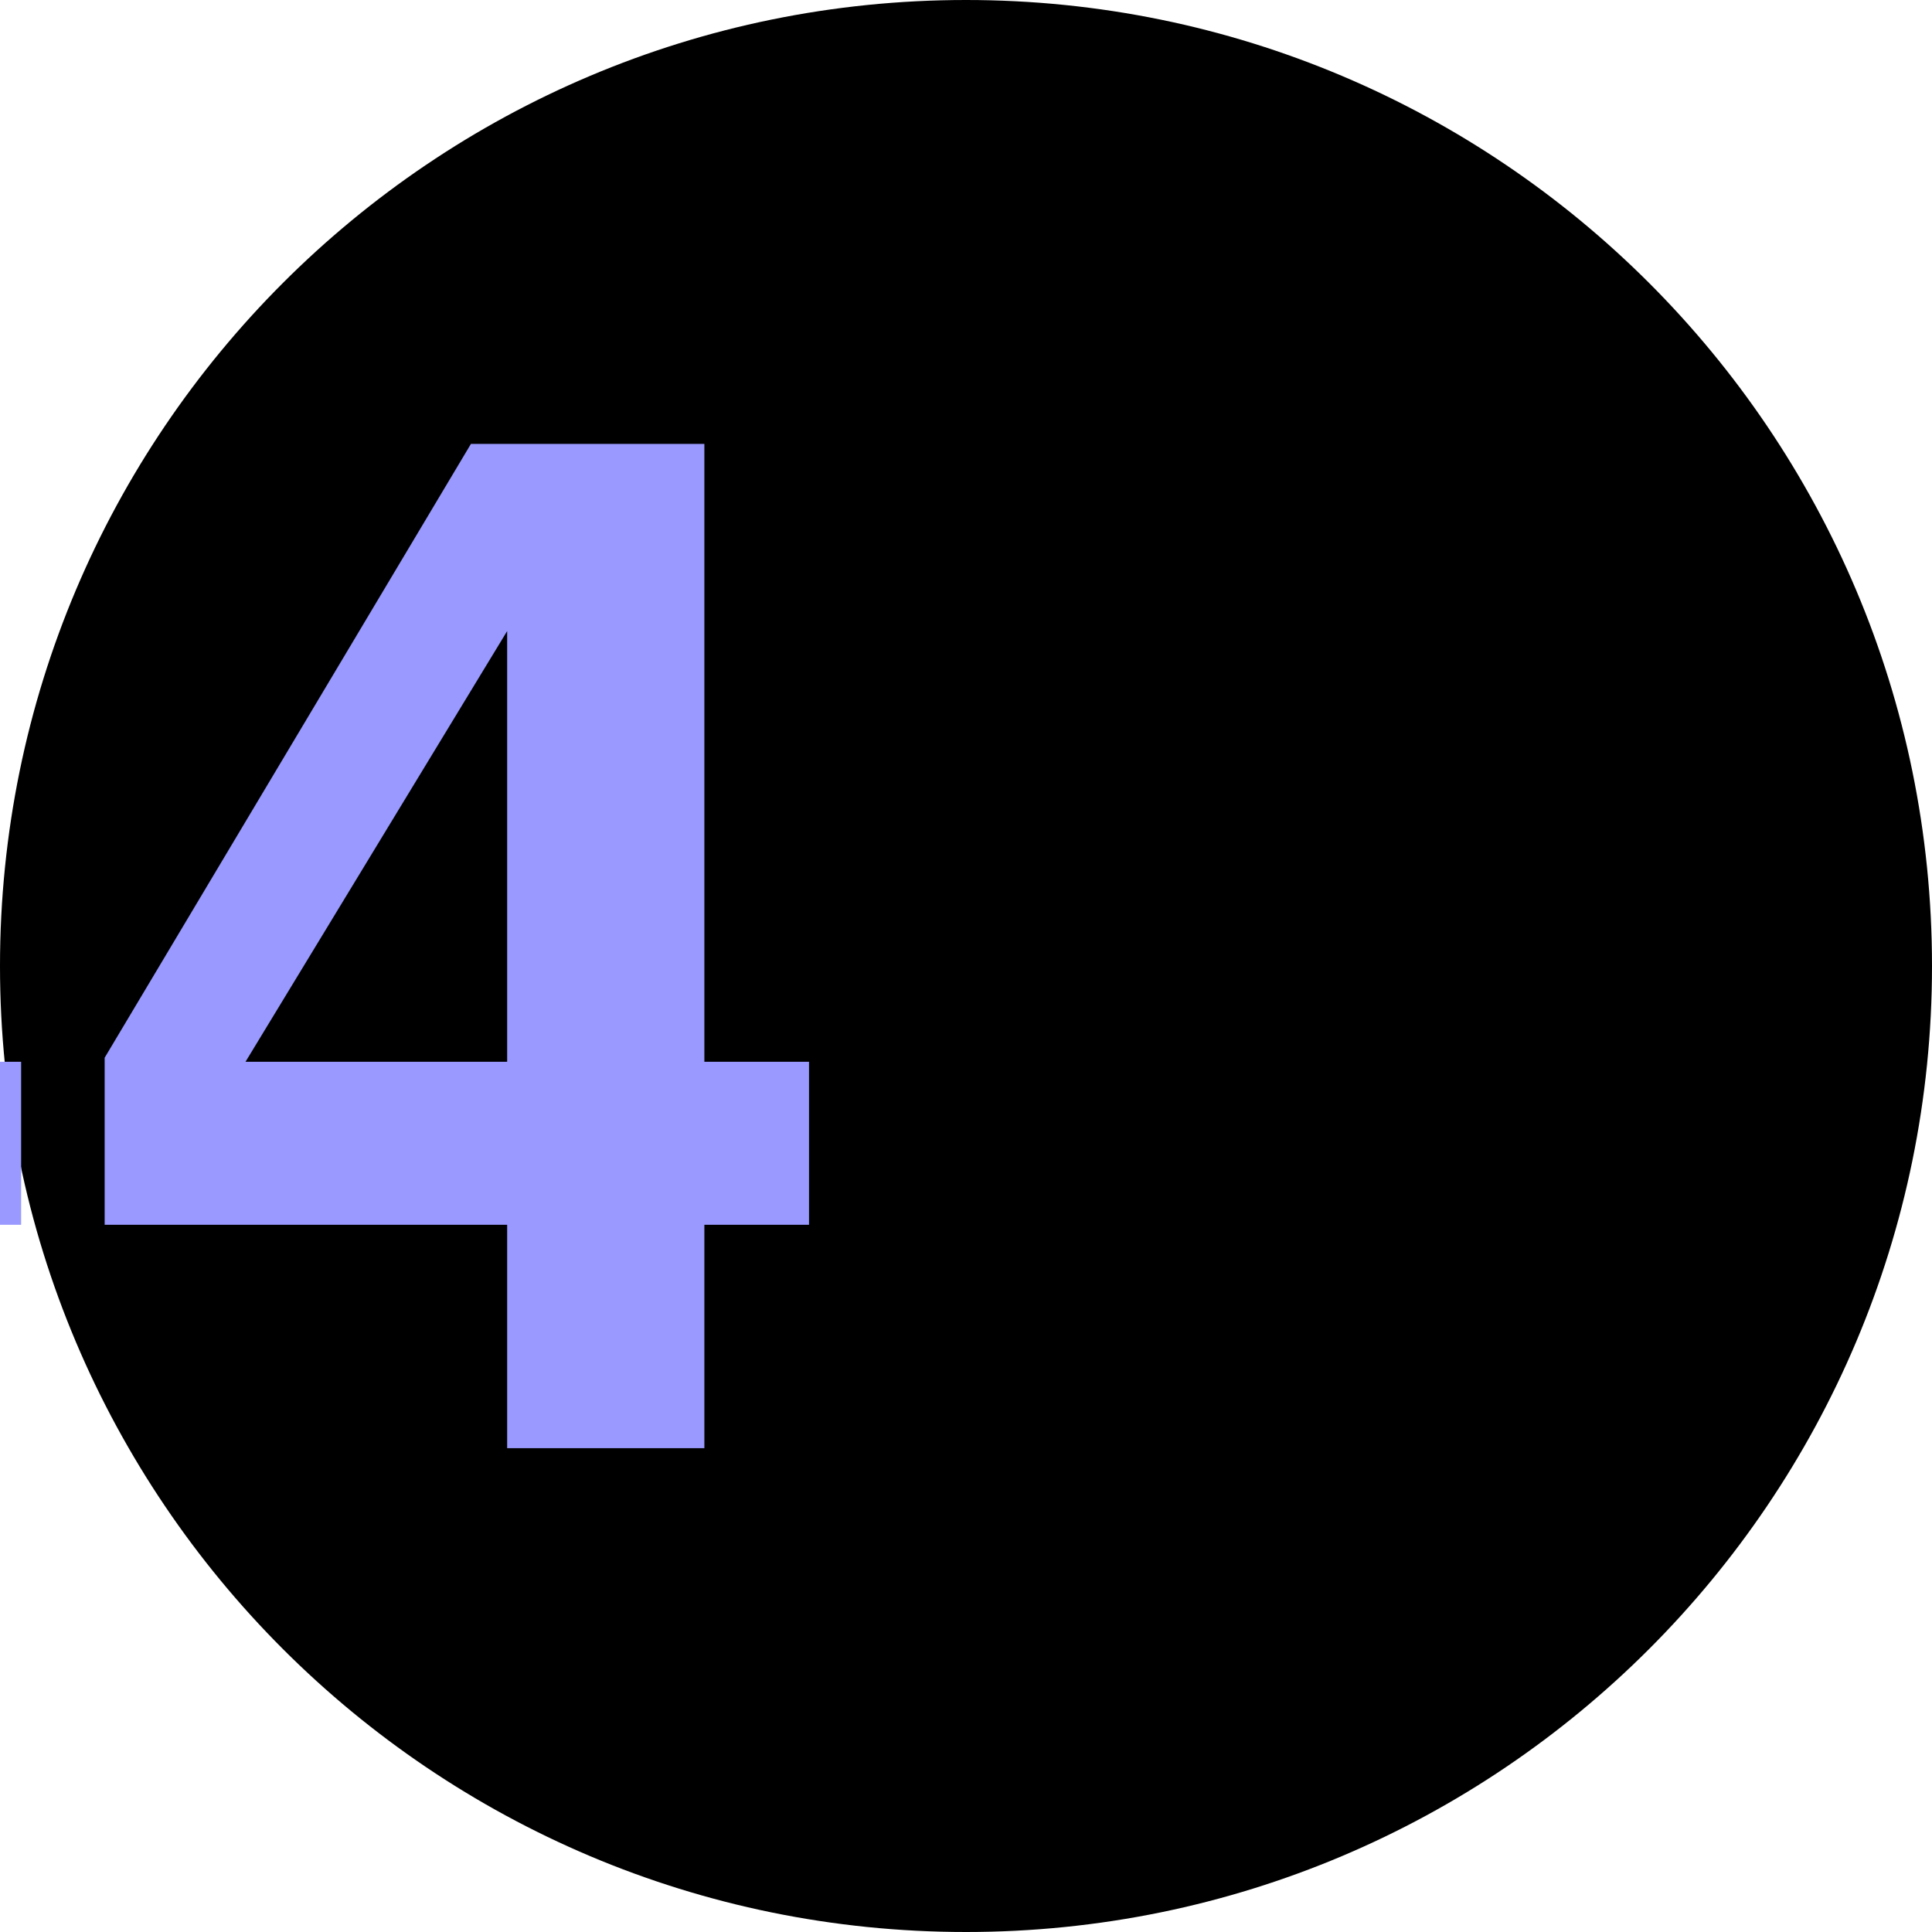
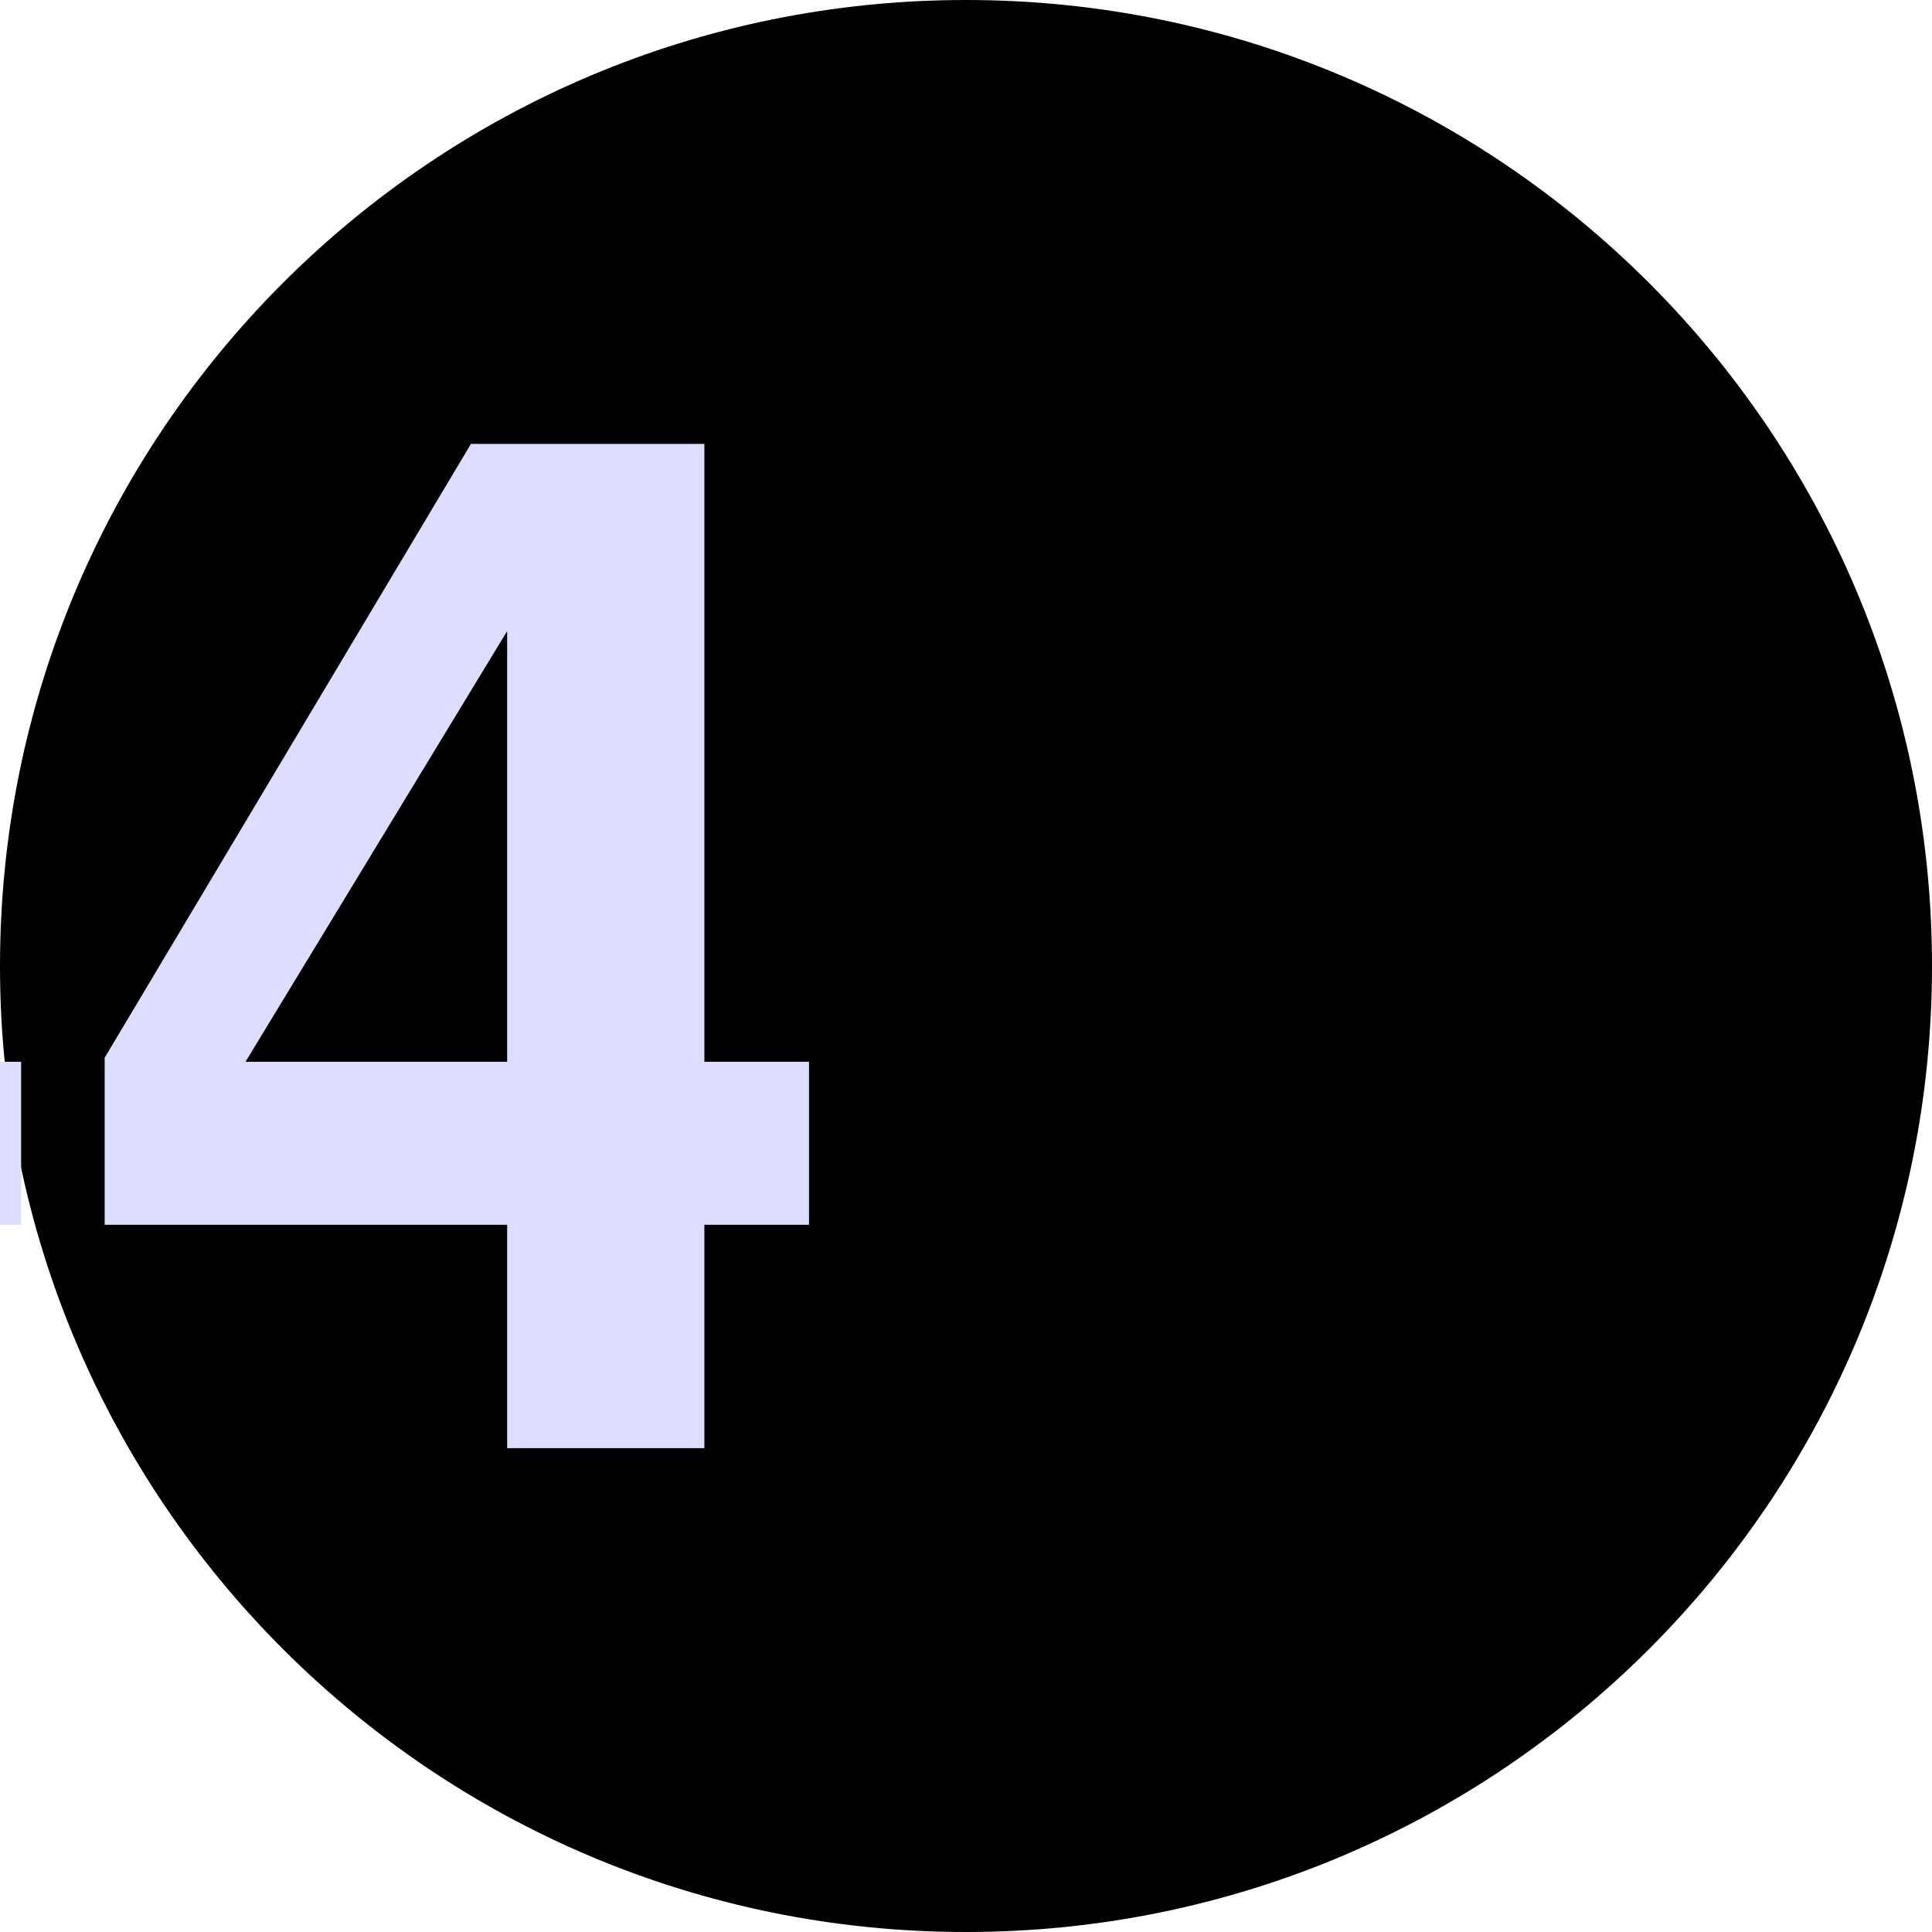
<svg xmlns="http://www.w3.org/2000/svg" width="15" height="15" id="svg2" version="1.1">
  <defs id="defs4" />
  <g id="layer1" transform="translate(0,-1037.362)">
    <path style="fill:#000000;fill-opacity:1;stroke:none" id="path2987" d="m 15,7.5 a 7.5,7.5 0 1 1 -15,0 7.5,7.5 0 1 1 15,0 z" transform="translate(0,1037.362)" />
    <text xml:space="preserve" style="font-size:10px;font-style:normal;font-variant:normal;font-weight:normal;font-stretch:normal;text-align:center;line-height:125%;letter-spacing:0px;word-spacing:0px;text-anchor:middle;fill:#000000;fill-opacity:1;stroke:none;font-family:Helvetica,Swis721 Hv BT;-inkscape-font-specification:Helvetica,Swis721 Hv BT" x="7.497" y="1048.603" id="text3757">
-       <tspan id="tspan3759" x="7.497" y="1048.603" style="font-size:11px;font-style:normal;font-variant:normal;font-weight:bold;font-stretch:normal;fill:#9999ff;fill-opacity:1;font-family:Helvetica,Swis721 BT;-inkscape-font-specification:Helvetica,Swis721 BT Bold">44</tspan>
+       <tspan id="tspan3759" x="7.497" y="1048.603" style="font-size:11px;font-style:normal;font-variant:normal;font-weight:bold;font-stretch:normal;fill:#ddddff;fill-opacity:1;font-family:Helvetica,Swis721 BT;-inkscape-font-specification:Helvetica,Swis721 BT Bold">44</tspan>
    </text>
    <text xml:space="preserve" style="font-size:10px;font-style:normal;font-variant:normal;font-weight:normal;font-stretch:normal;text-align:center;line-height:125%;letter-spacing:0px;word-spacing:0px;text-anchor:middle;fill:#000000;fill-opacity:1;stroke:none;font-family:Helvetica,Arial;-inkscape-font-specification:Arial" x="25.625" y="23.188" id="text3767" transform="translate(0,1037.362)">
      <tspan id="tspan3769" x="25.625" y="23.188" />
    </text>
  </g>
</svg>
